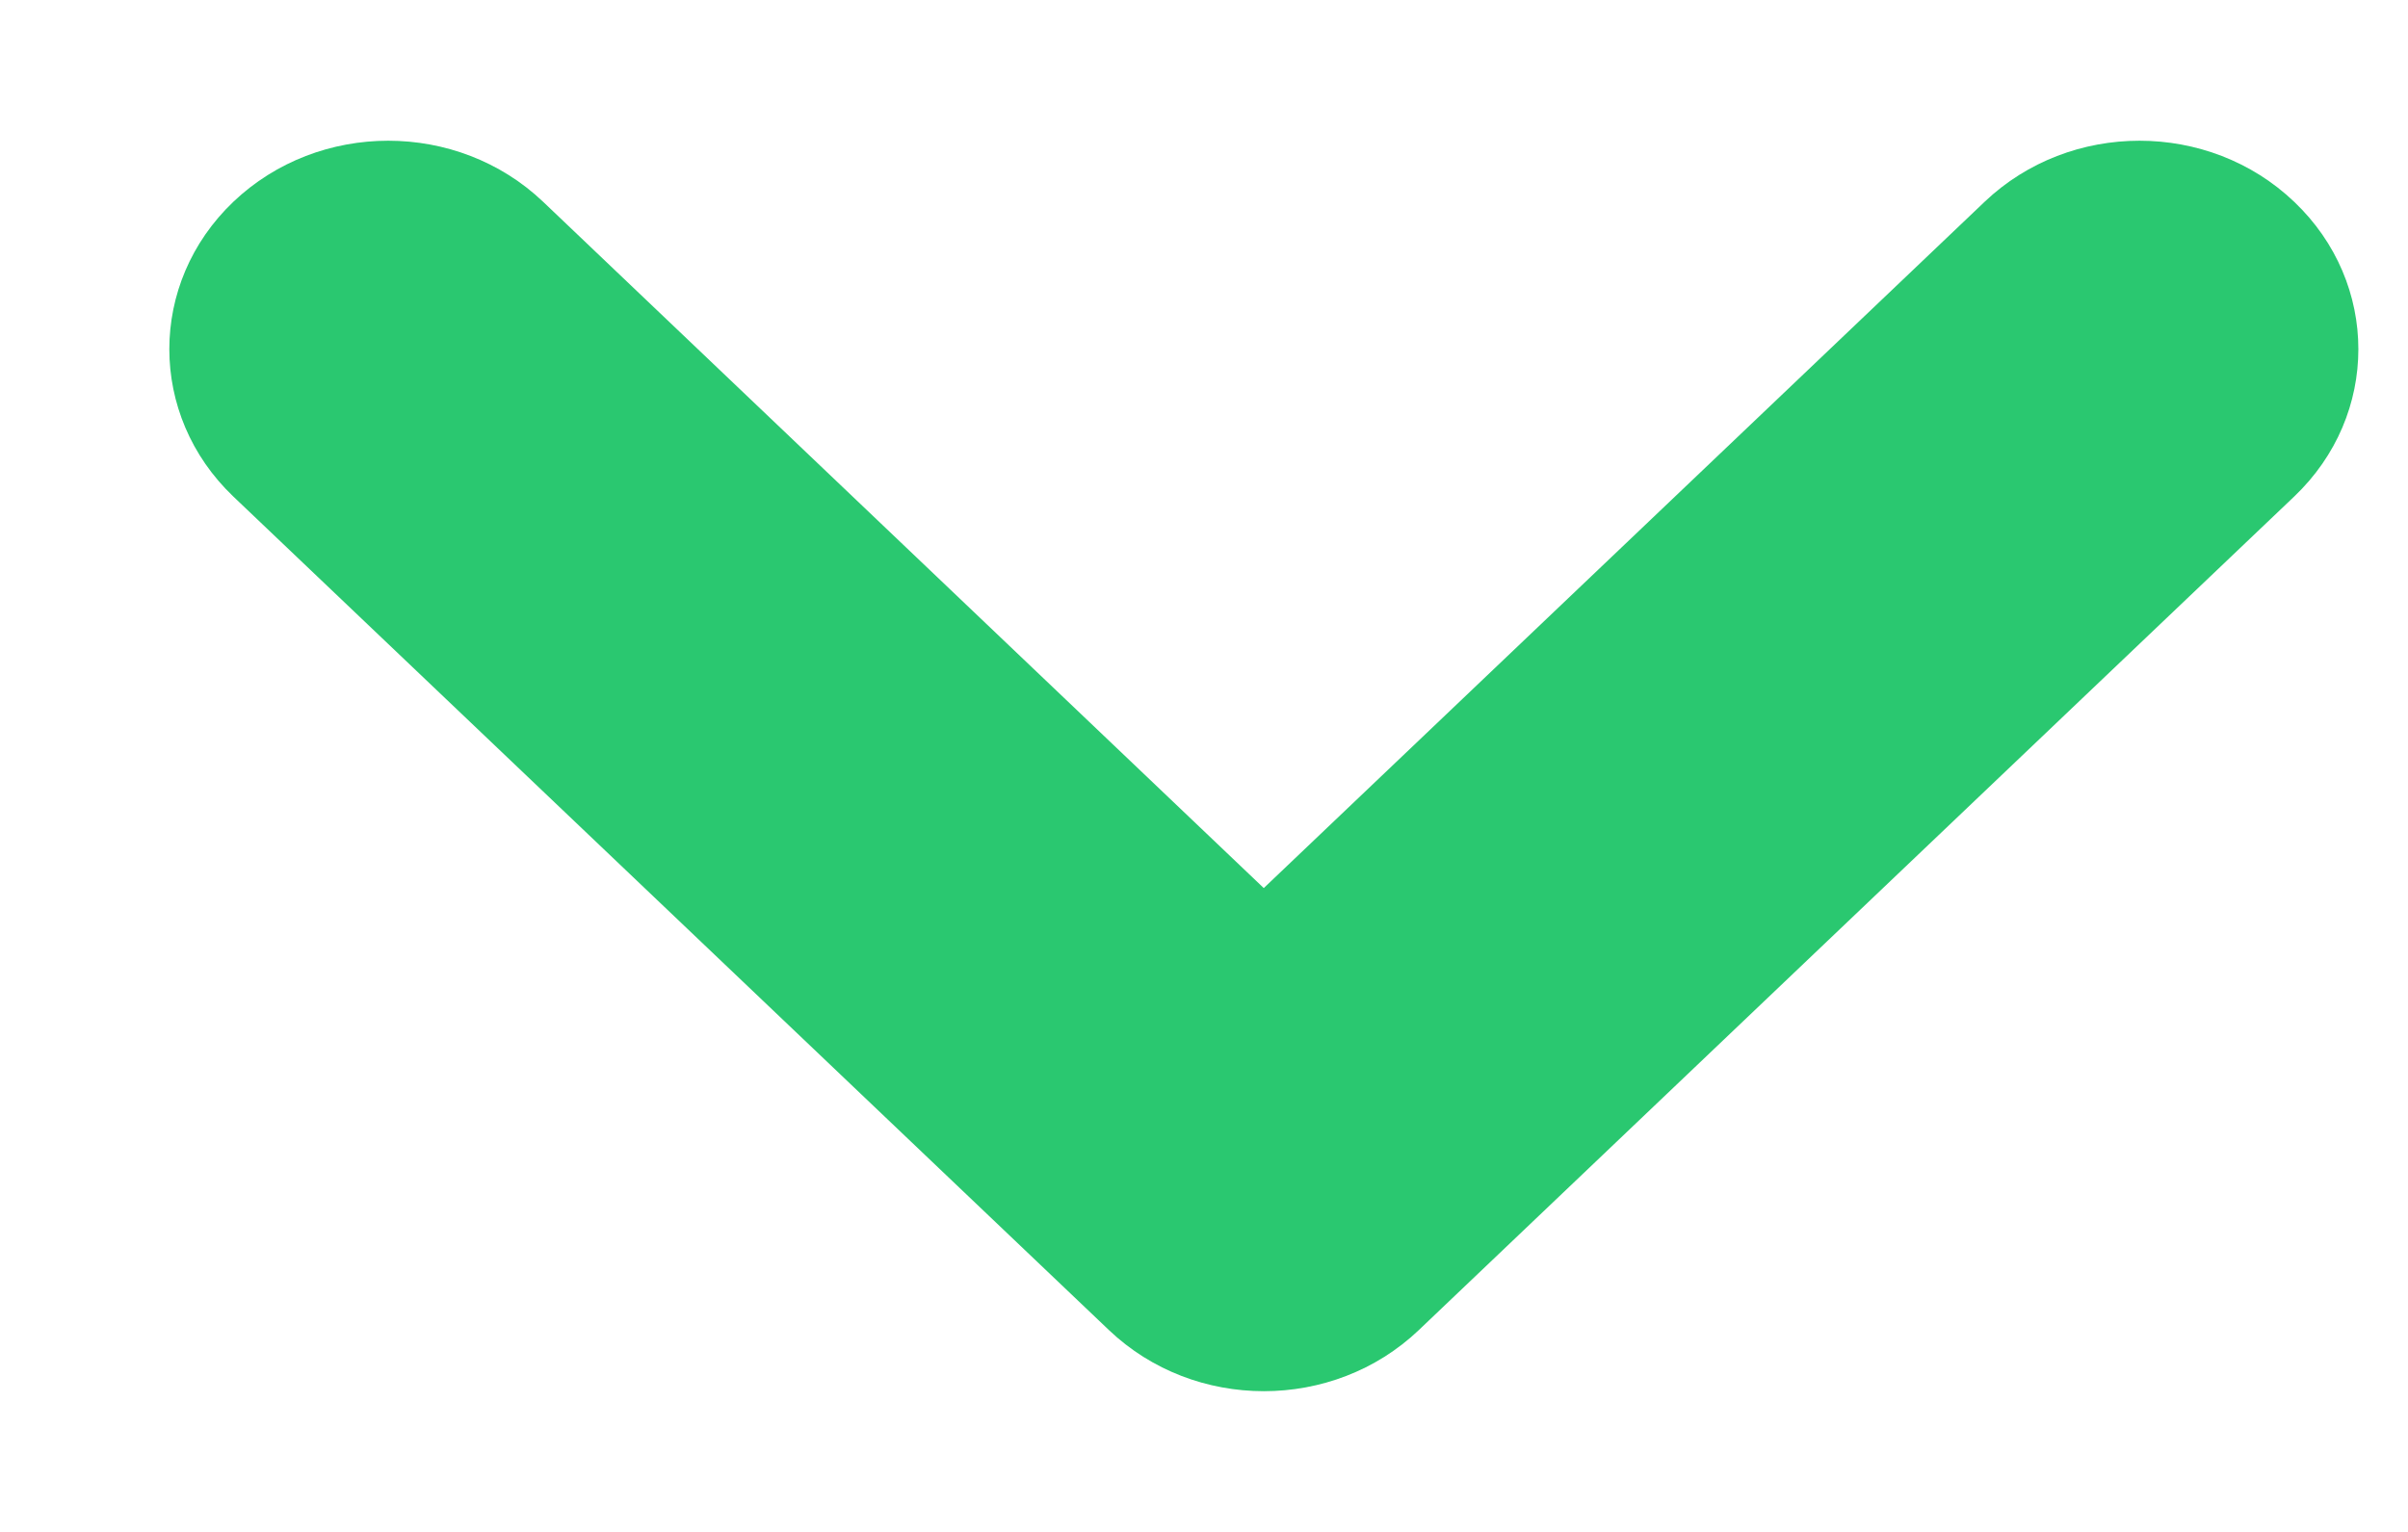
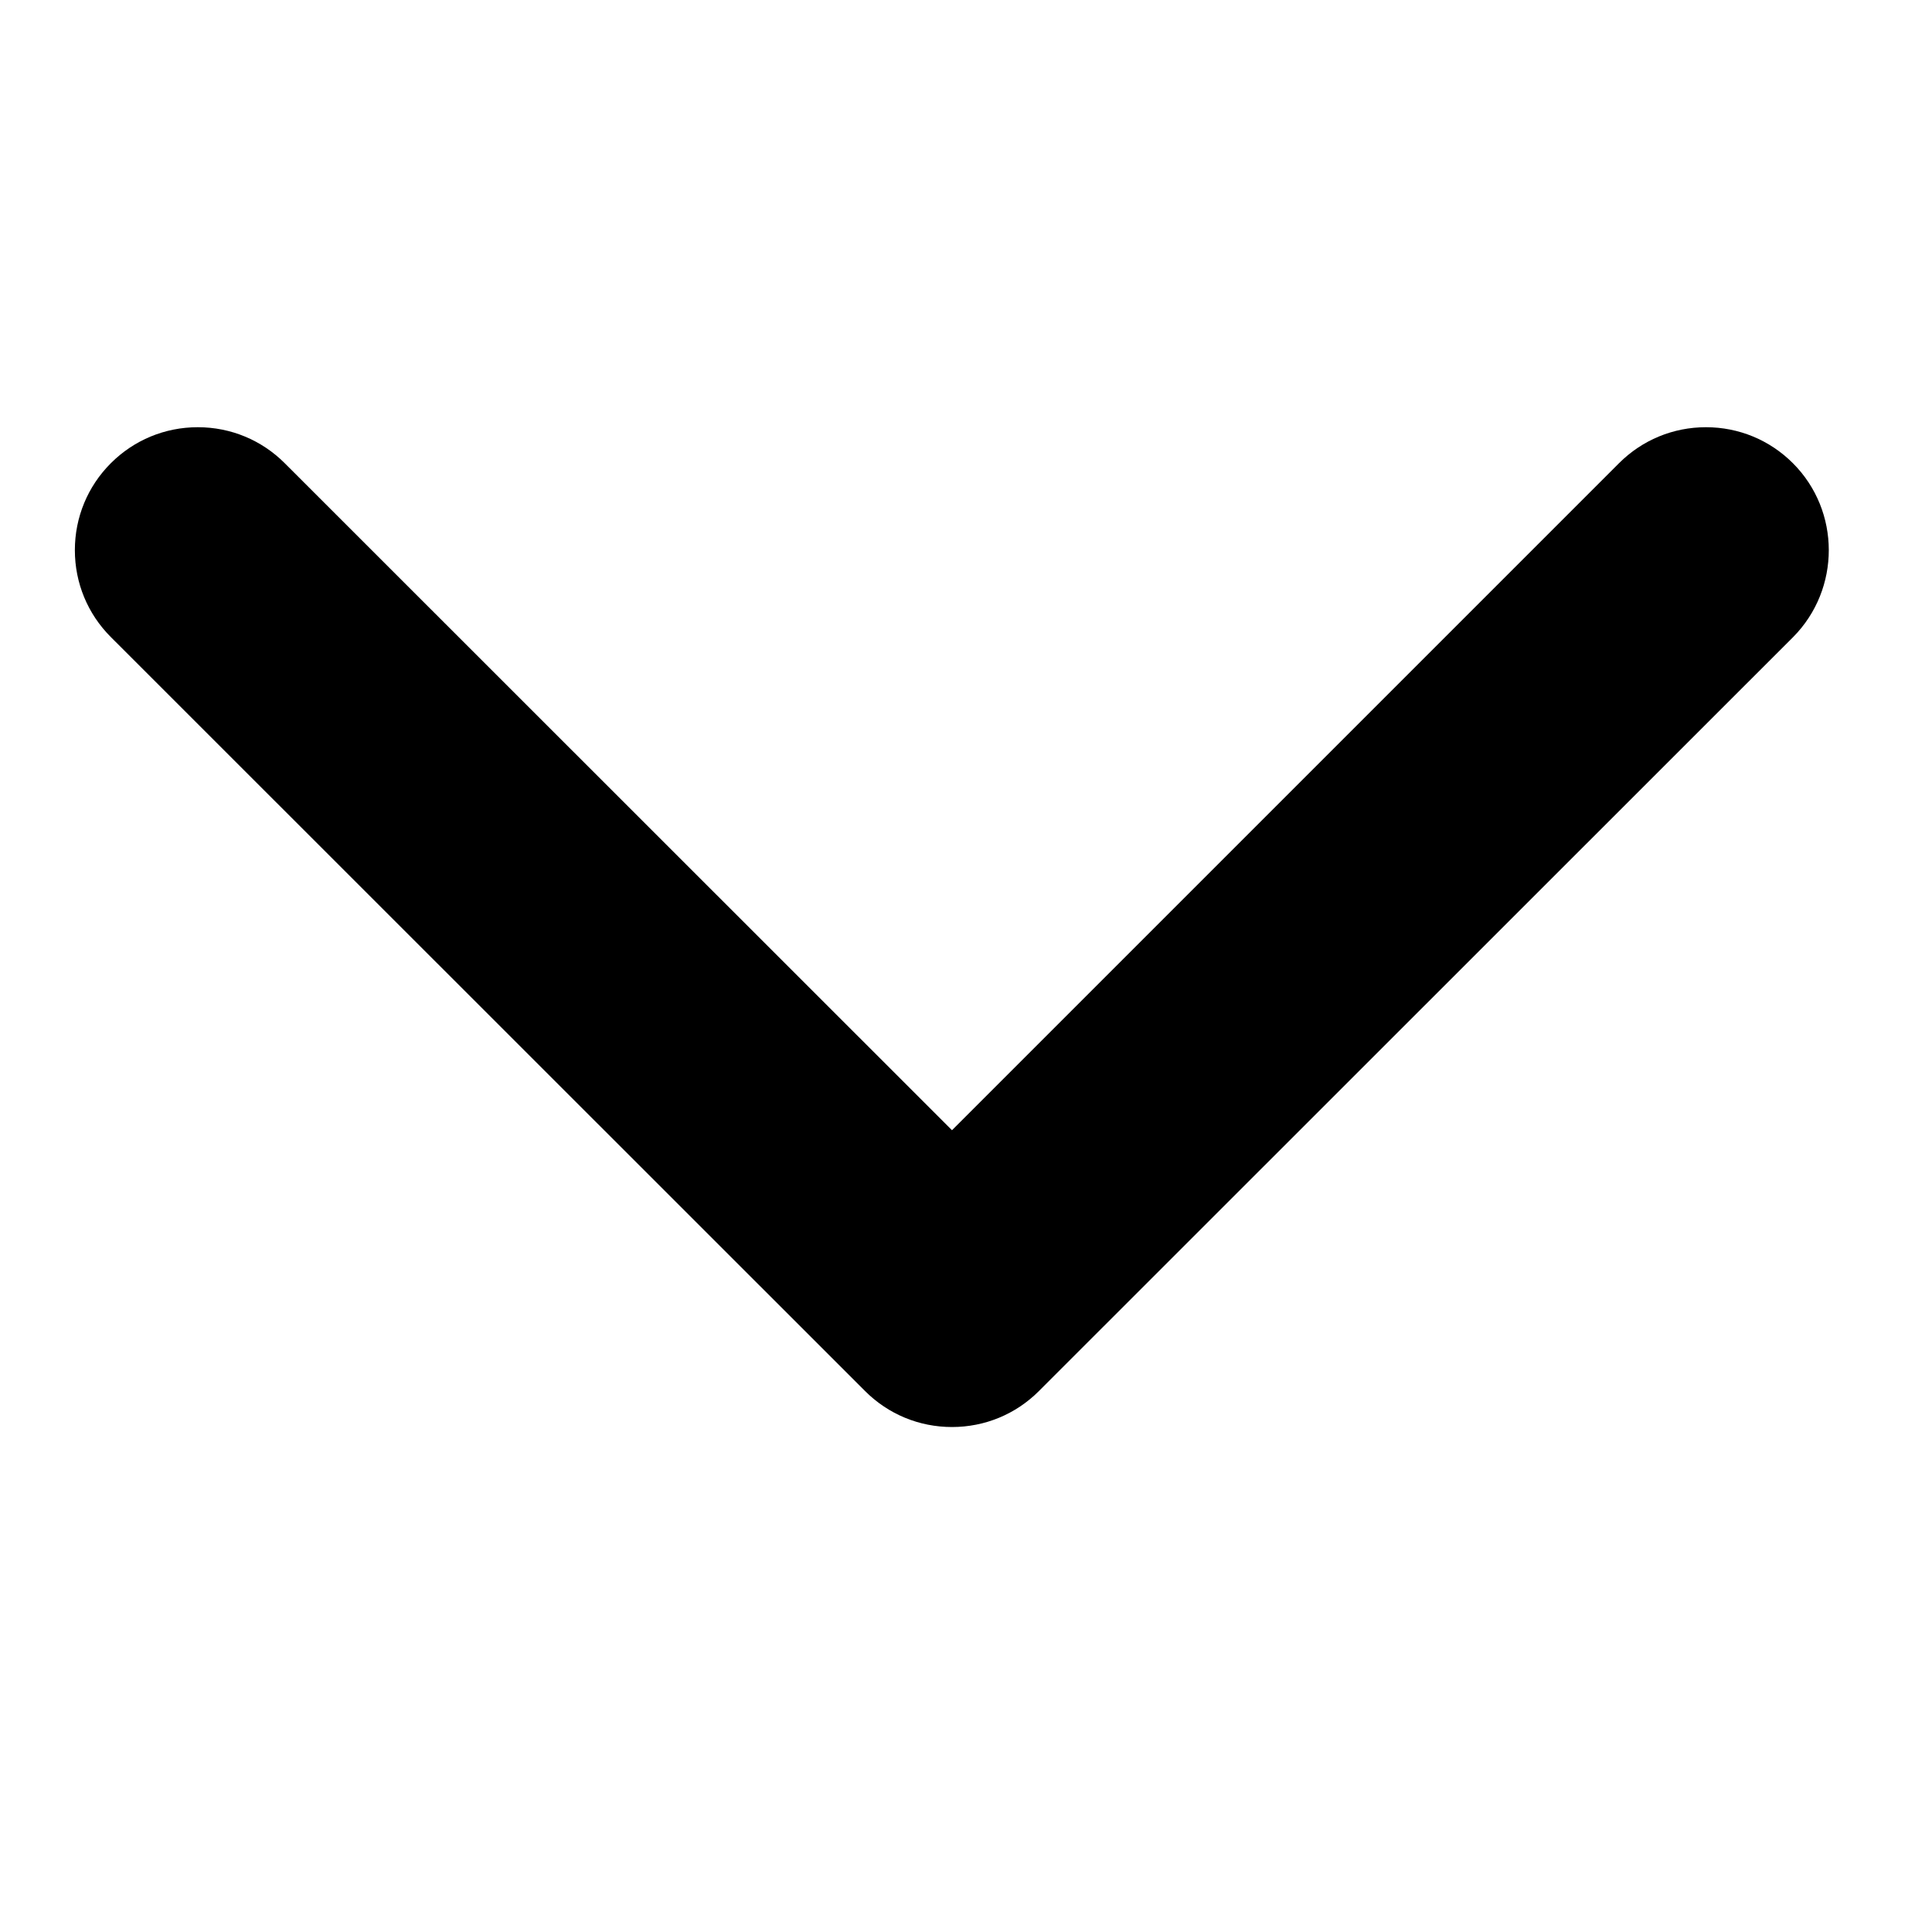
- <svg xmlns="http://www.w3.org/2000/svg" width="11" height="7" viewBox="0 0 11 7" fill="none">
-   <path fill-rule="evenodd" clip-rule="evenodd" d="M1.066 0.922C1.457 0.55 2.09 0.55 2.481 0.922L5.773 4.058L9.066 0.922C9.457 0.55 10.09 0.55 10.48 0.922C10.871 1.294 10.871 1.897 10.48 2.269L6.481 6.078C6.09 6.45 5.457 6.45 5.066 6.078L1.066 2.269C0.676 1.897 0.676 1.294 1.066 0.922Z" fill="#2AC870" />
+ <svg xmlns="http://www.w3.org/2000/svg" version="1.1" id="Capa_1" x="0px" y="0px" viewBox="0 0 800 800" style="enable-background:new 0 0 800 800;" xml:space="preserve">
+   <path d="M742.4,191.8c-9.6-9.6-22.4-14.9-36-14.9c0,0,0,0,0,0c-13.6,0-26.4,5.3-36,14.9L394.2,468L117.9,191.8  c-9.6-9.6-22.4-14.9-36-14.9c0,0,0,0,0,0c-13.6,0-26.4,5.3-36,14.9c-9.6,9.6-14.9,22.4-14.9,36c0,13.6,5.3,26.4,14.9,36L358.2,576  c9.6,9.6,22.4,14.9,36,14.9c13.6,0,26.4-5.3,36-14.9l312.3-312.2C762.2,243.9,762.2,211.6,742.4,191.8z" />
</svg>
